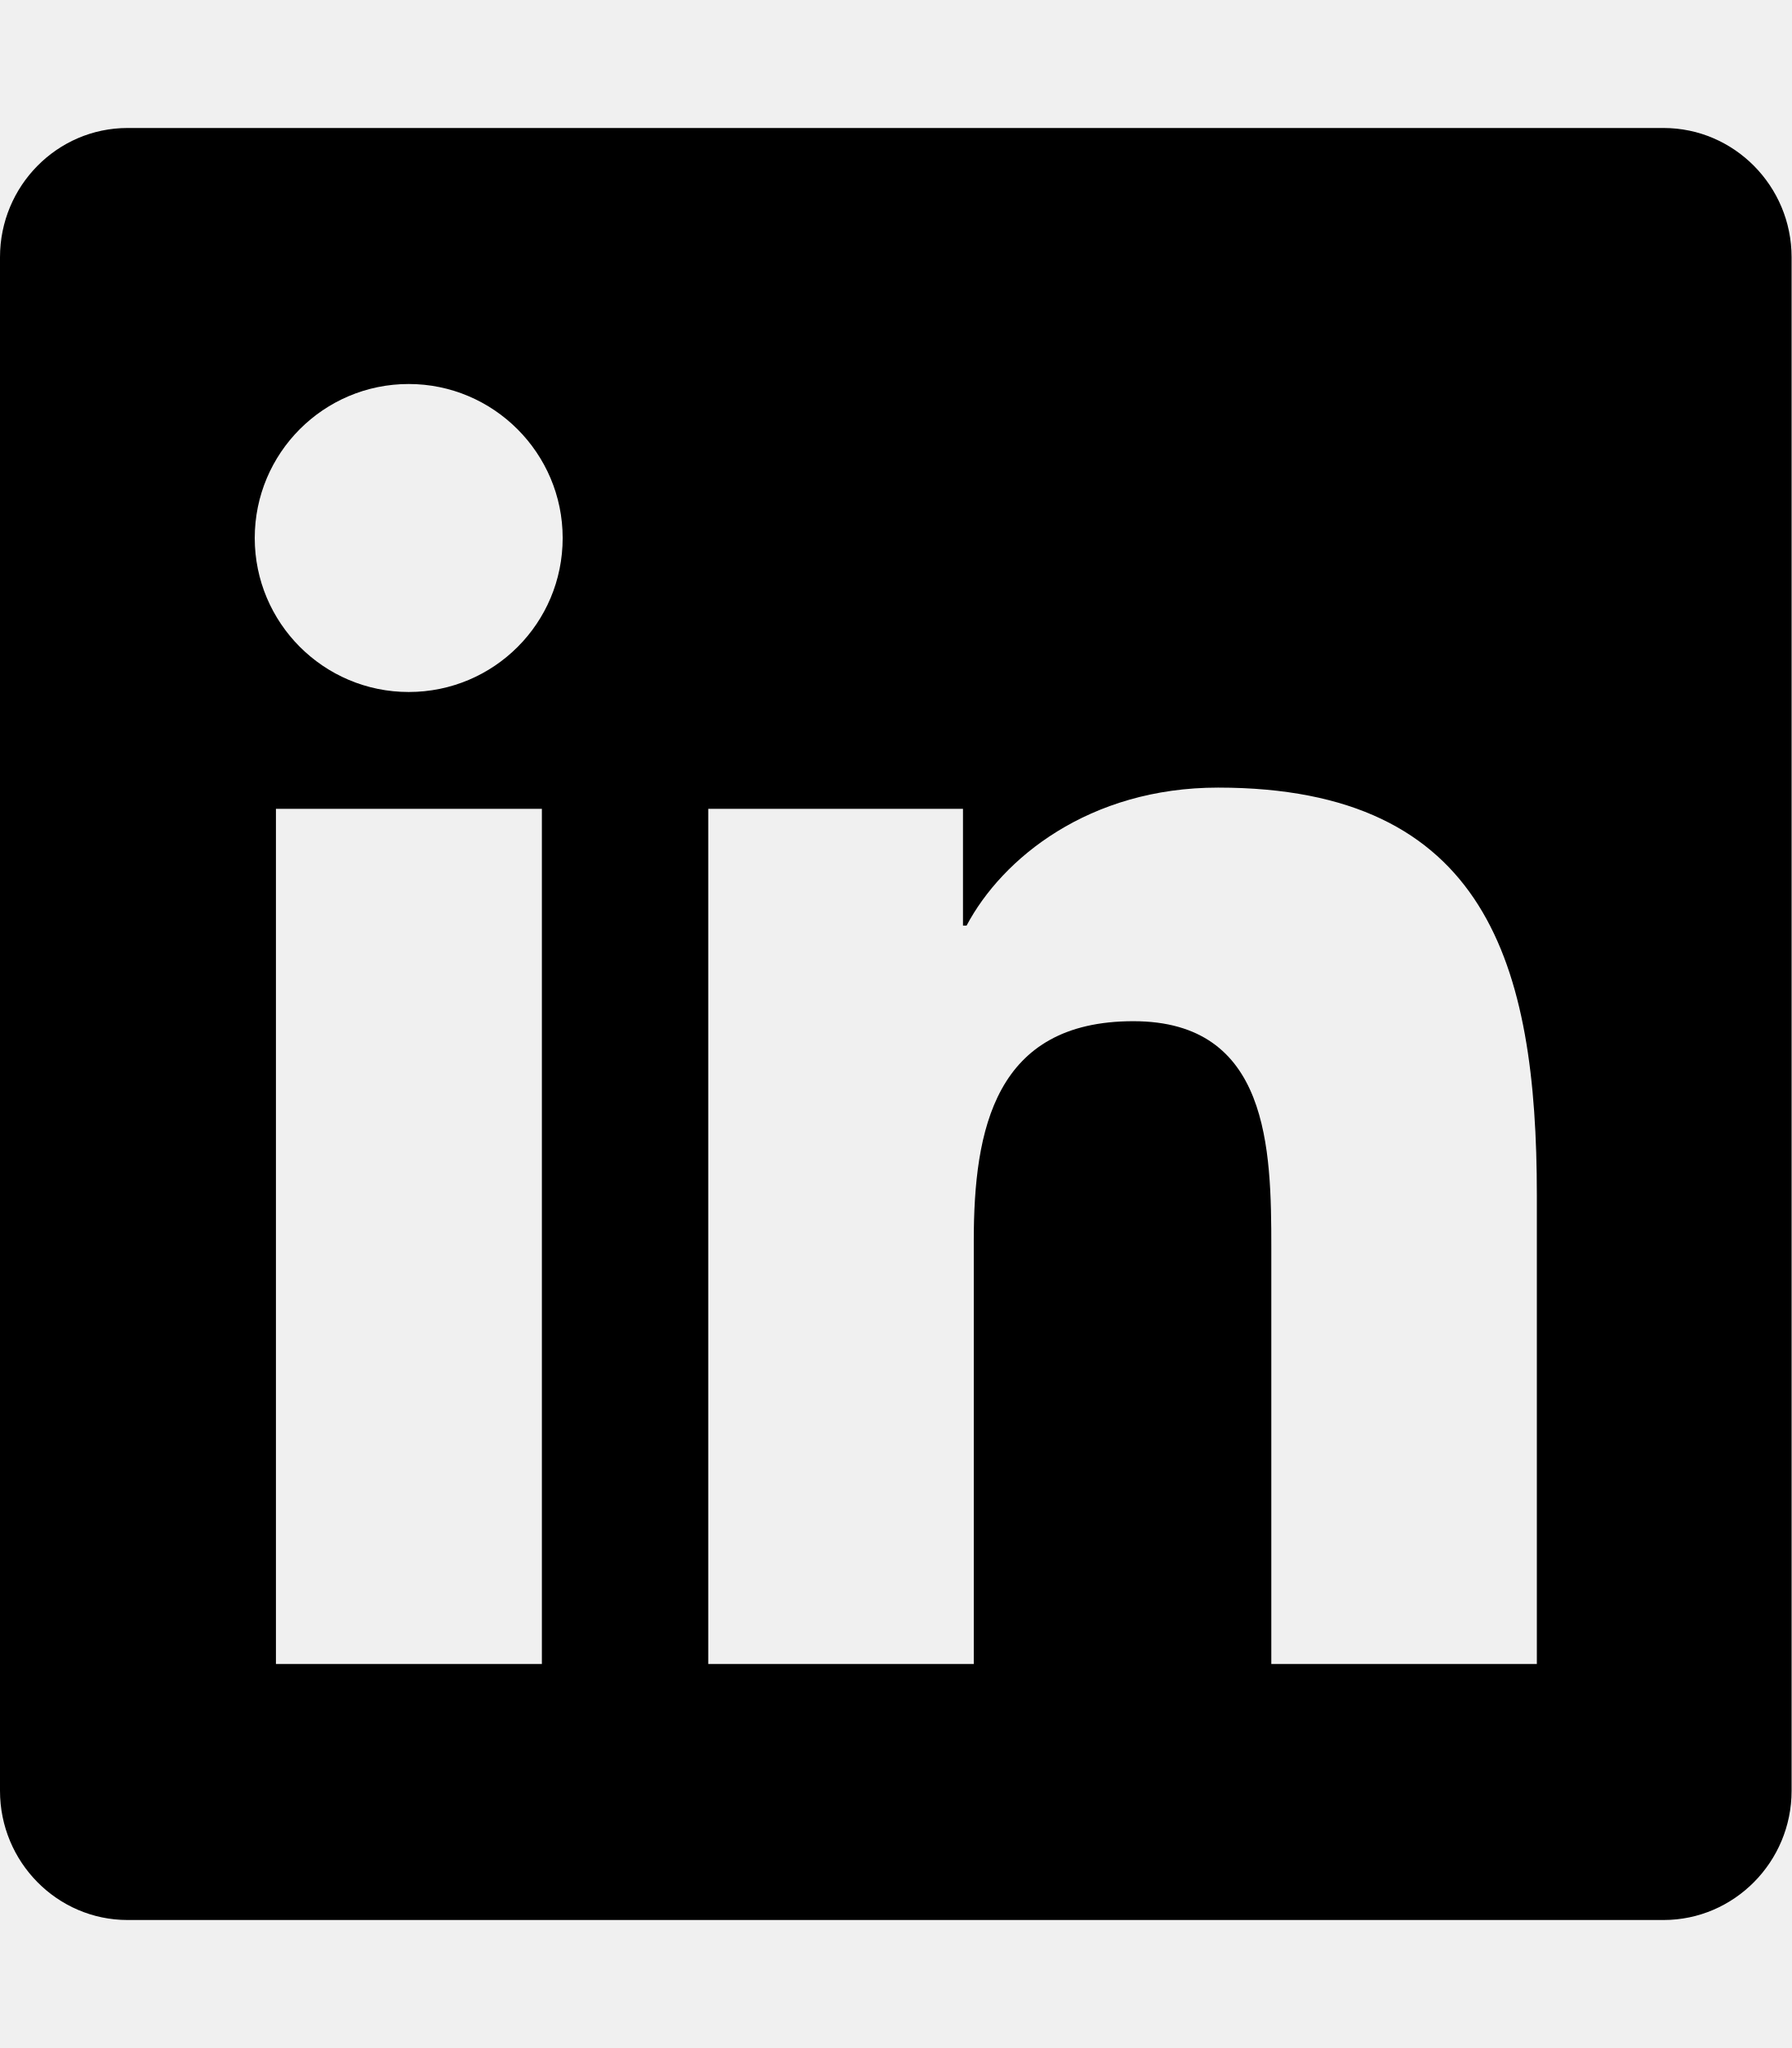
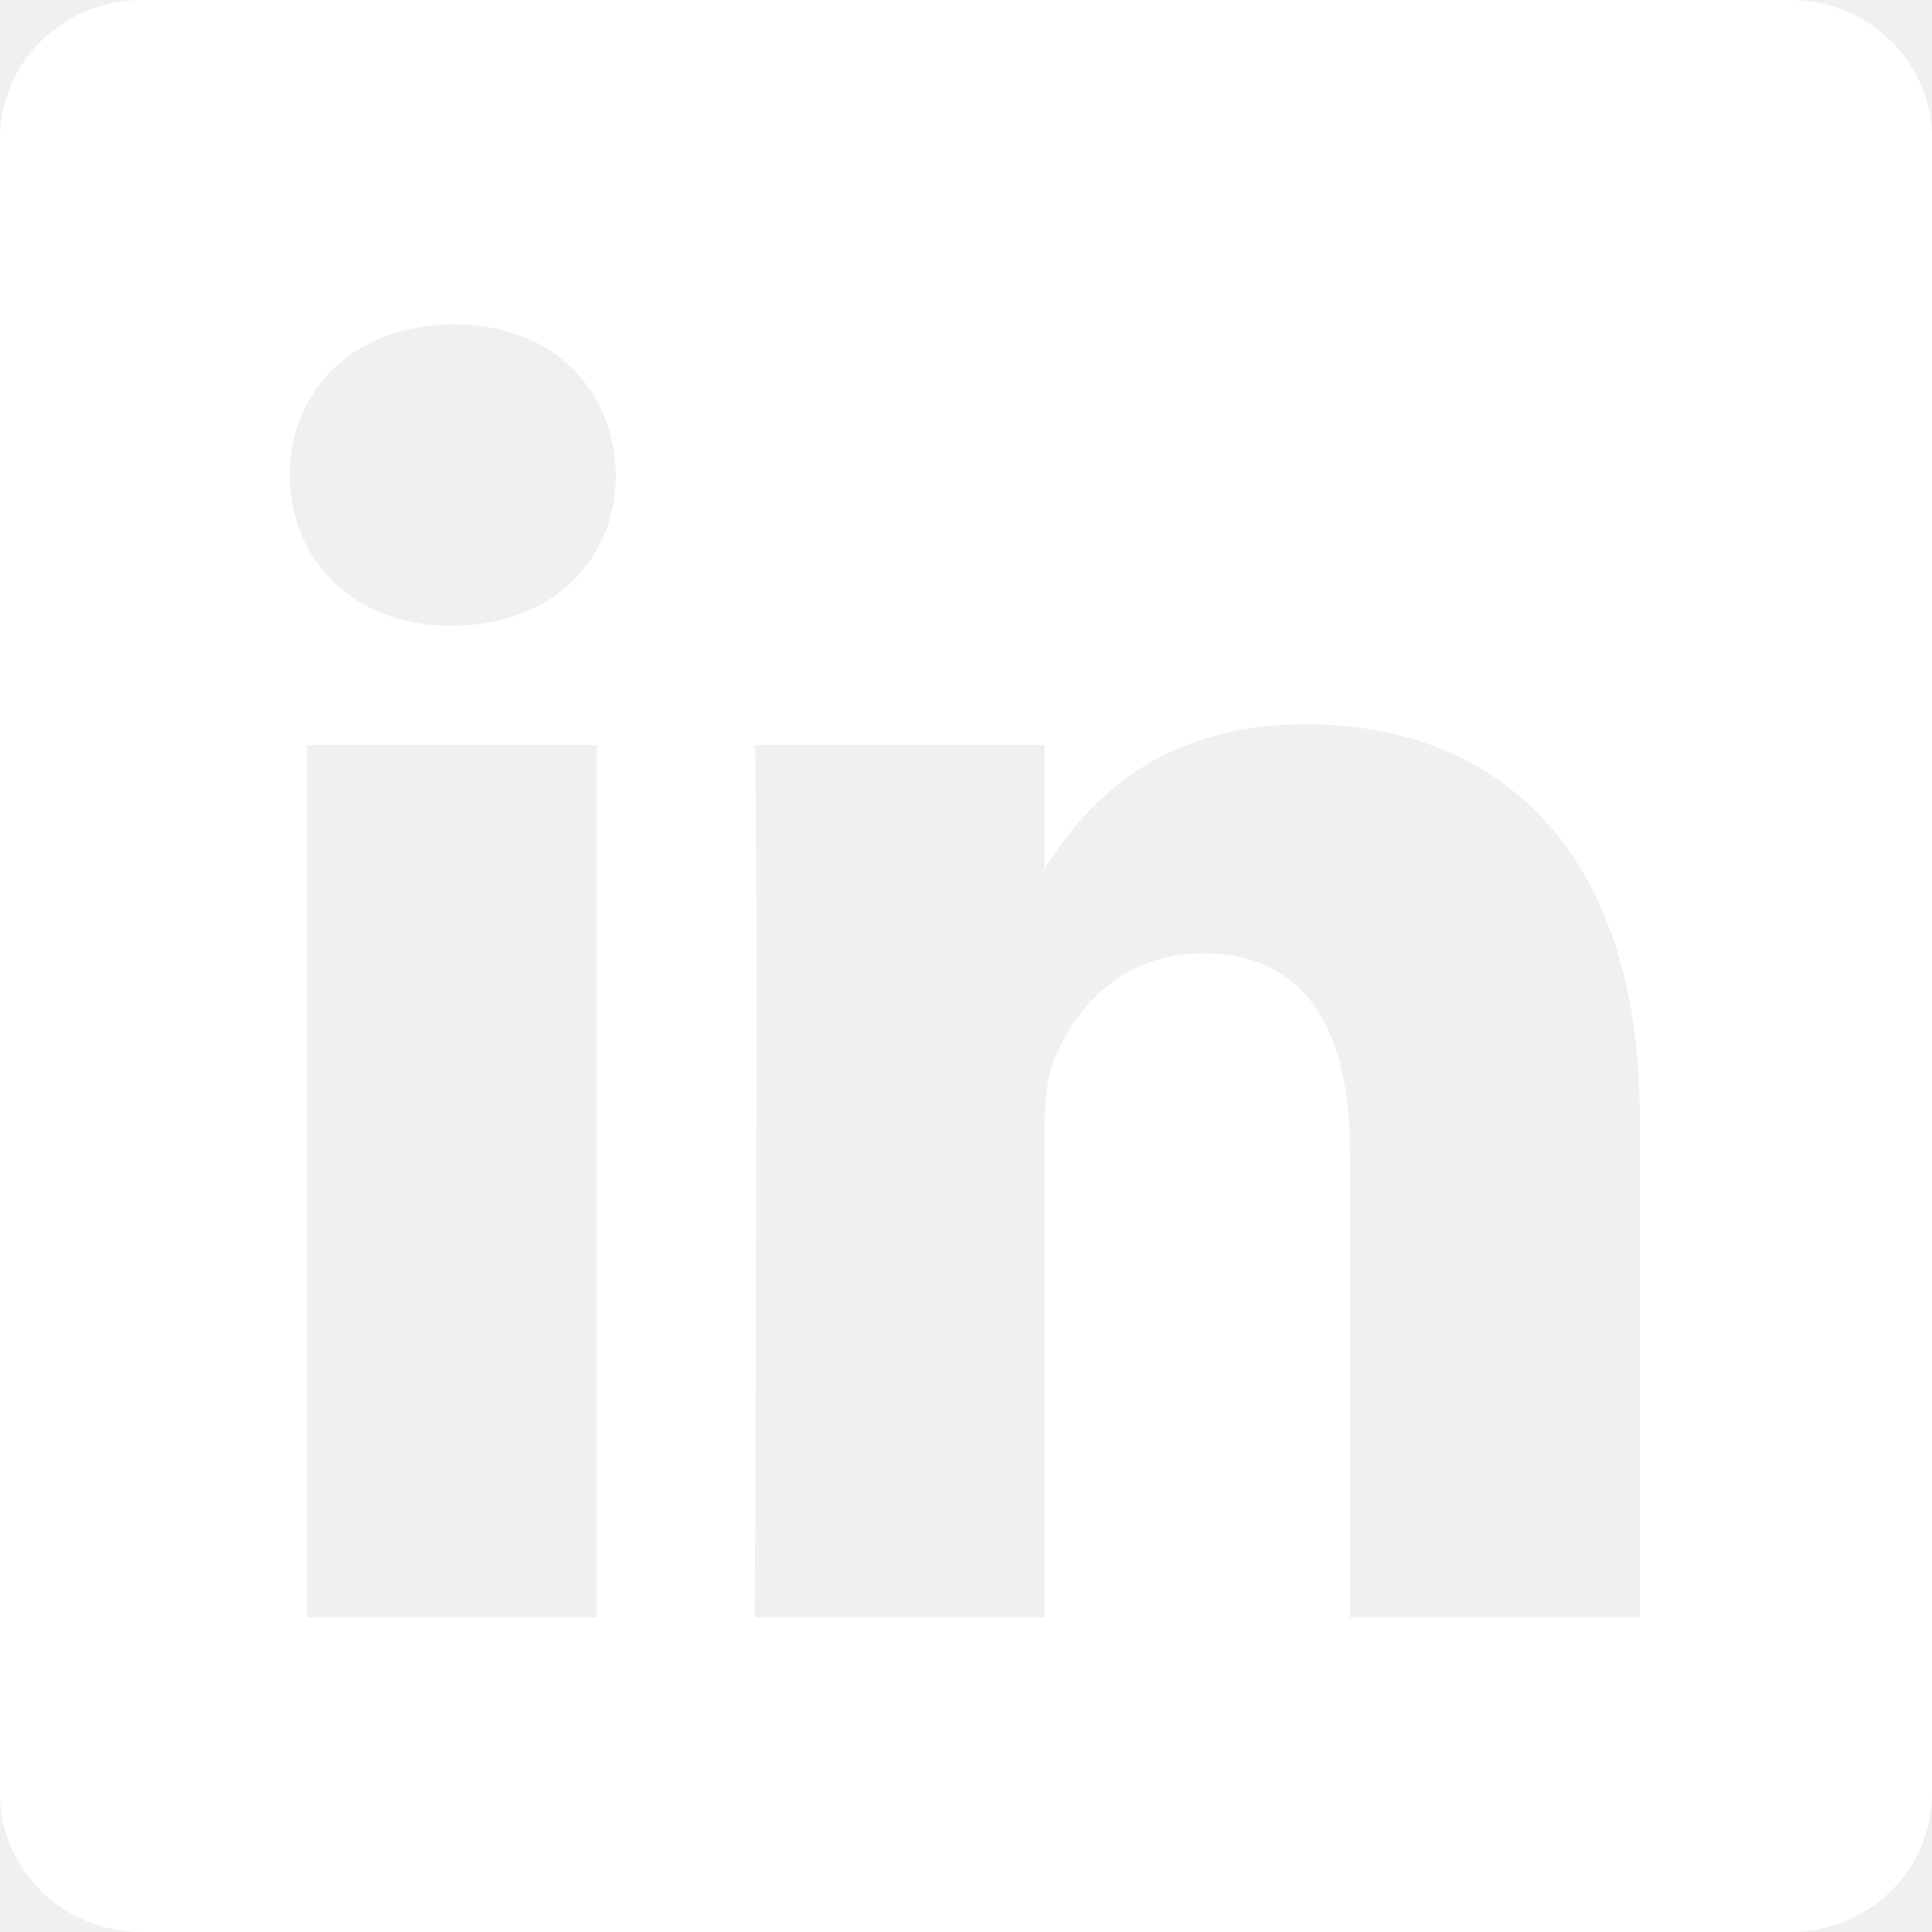
- <svg xmlns="http://www.w3.org/2000/svg" viewBox="0 0 448 512">
-   <path d="M416 32H31.9C14.3 32 0 46.5 0 64.3v383.4C0 465.5 14.3 480 31.9 480H416c17.6 0 32-14.5 32-32.3V64.3c0-17.8-14.4-32.3-32-32.3zM135.4 416H69V202.2h66.5V416zm-33.2-243c-21.3 0-38.5-17.3-38.5-38.5S80.9 96 102.2 96c21.2 0 38.5 17.3 38.5 38.5 0 21.3-17.2 38.5-38.5 38.5zm282.1 243h-66.4V312c0-24.8-.5-56.7-34.5-56.7-34.6 0-39.9 27-39.9 54.9V416h-66.4V202.2h63.7v29.2h.9c8.9-16.8 30.6-34.5 62.9-34.5 67.2 0 79.7 44.3 79.7 101.9V416z" />
+ <svg xmlns="http://www.w3.org/2000/svg" width="18" height="18" fill="white" class="bi bi-linkedin" viewBox="0 0 16 16">
+   <path d="M0 1.146C0 .513.526 0 1.175 0h13.65C15.474 0 16 .513 16 1.146v13.708c0 .633-.526 1.146-1.175 1.146H1.175C.526 16 0 15.487 0 14.854V1.146zm4.943 12.248V6.169H2.542v7.225h2.401zm-1.2-8.212c.837 0 1.358-.554 1.358-1.248-.015-.709-.52-1.248-1.342-1.248-.822 0-1.359.54-1.359 1.248 0 .694.521 1.248 1.327 1.248h.016zm4.908 8.212V9.359c0-.216.016-.432.08-.586.173-.431.568-.878 1.232-.878.869 0 1.216.662 1.216 1.634v3.865h2.401V9.25c0-2.22-1.184-3.252-2.764-3.252-1.274 0-1.845.7-2.165 1.193v.025h-.016a5.54 5.54 0 0 1 .016-.025V6.169h-2.4c.03.678 0 7.225 0 7.225h2.4z" />
</svg>
